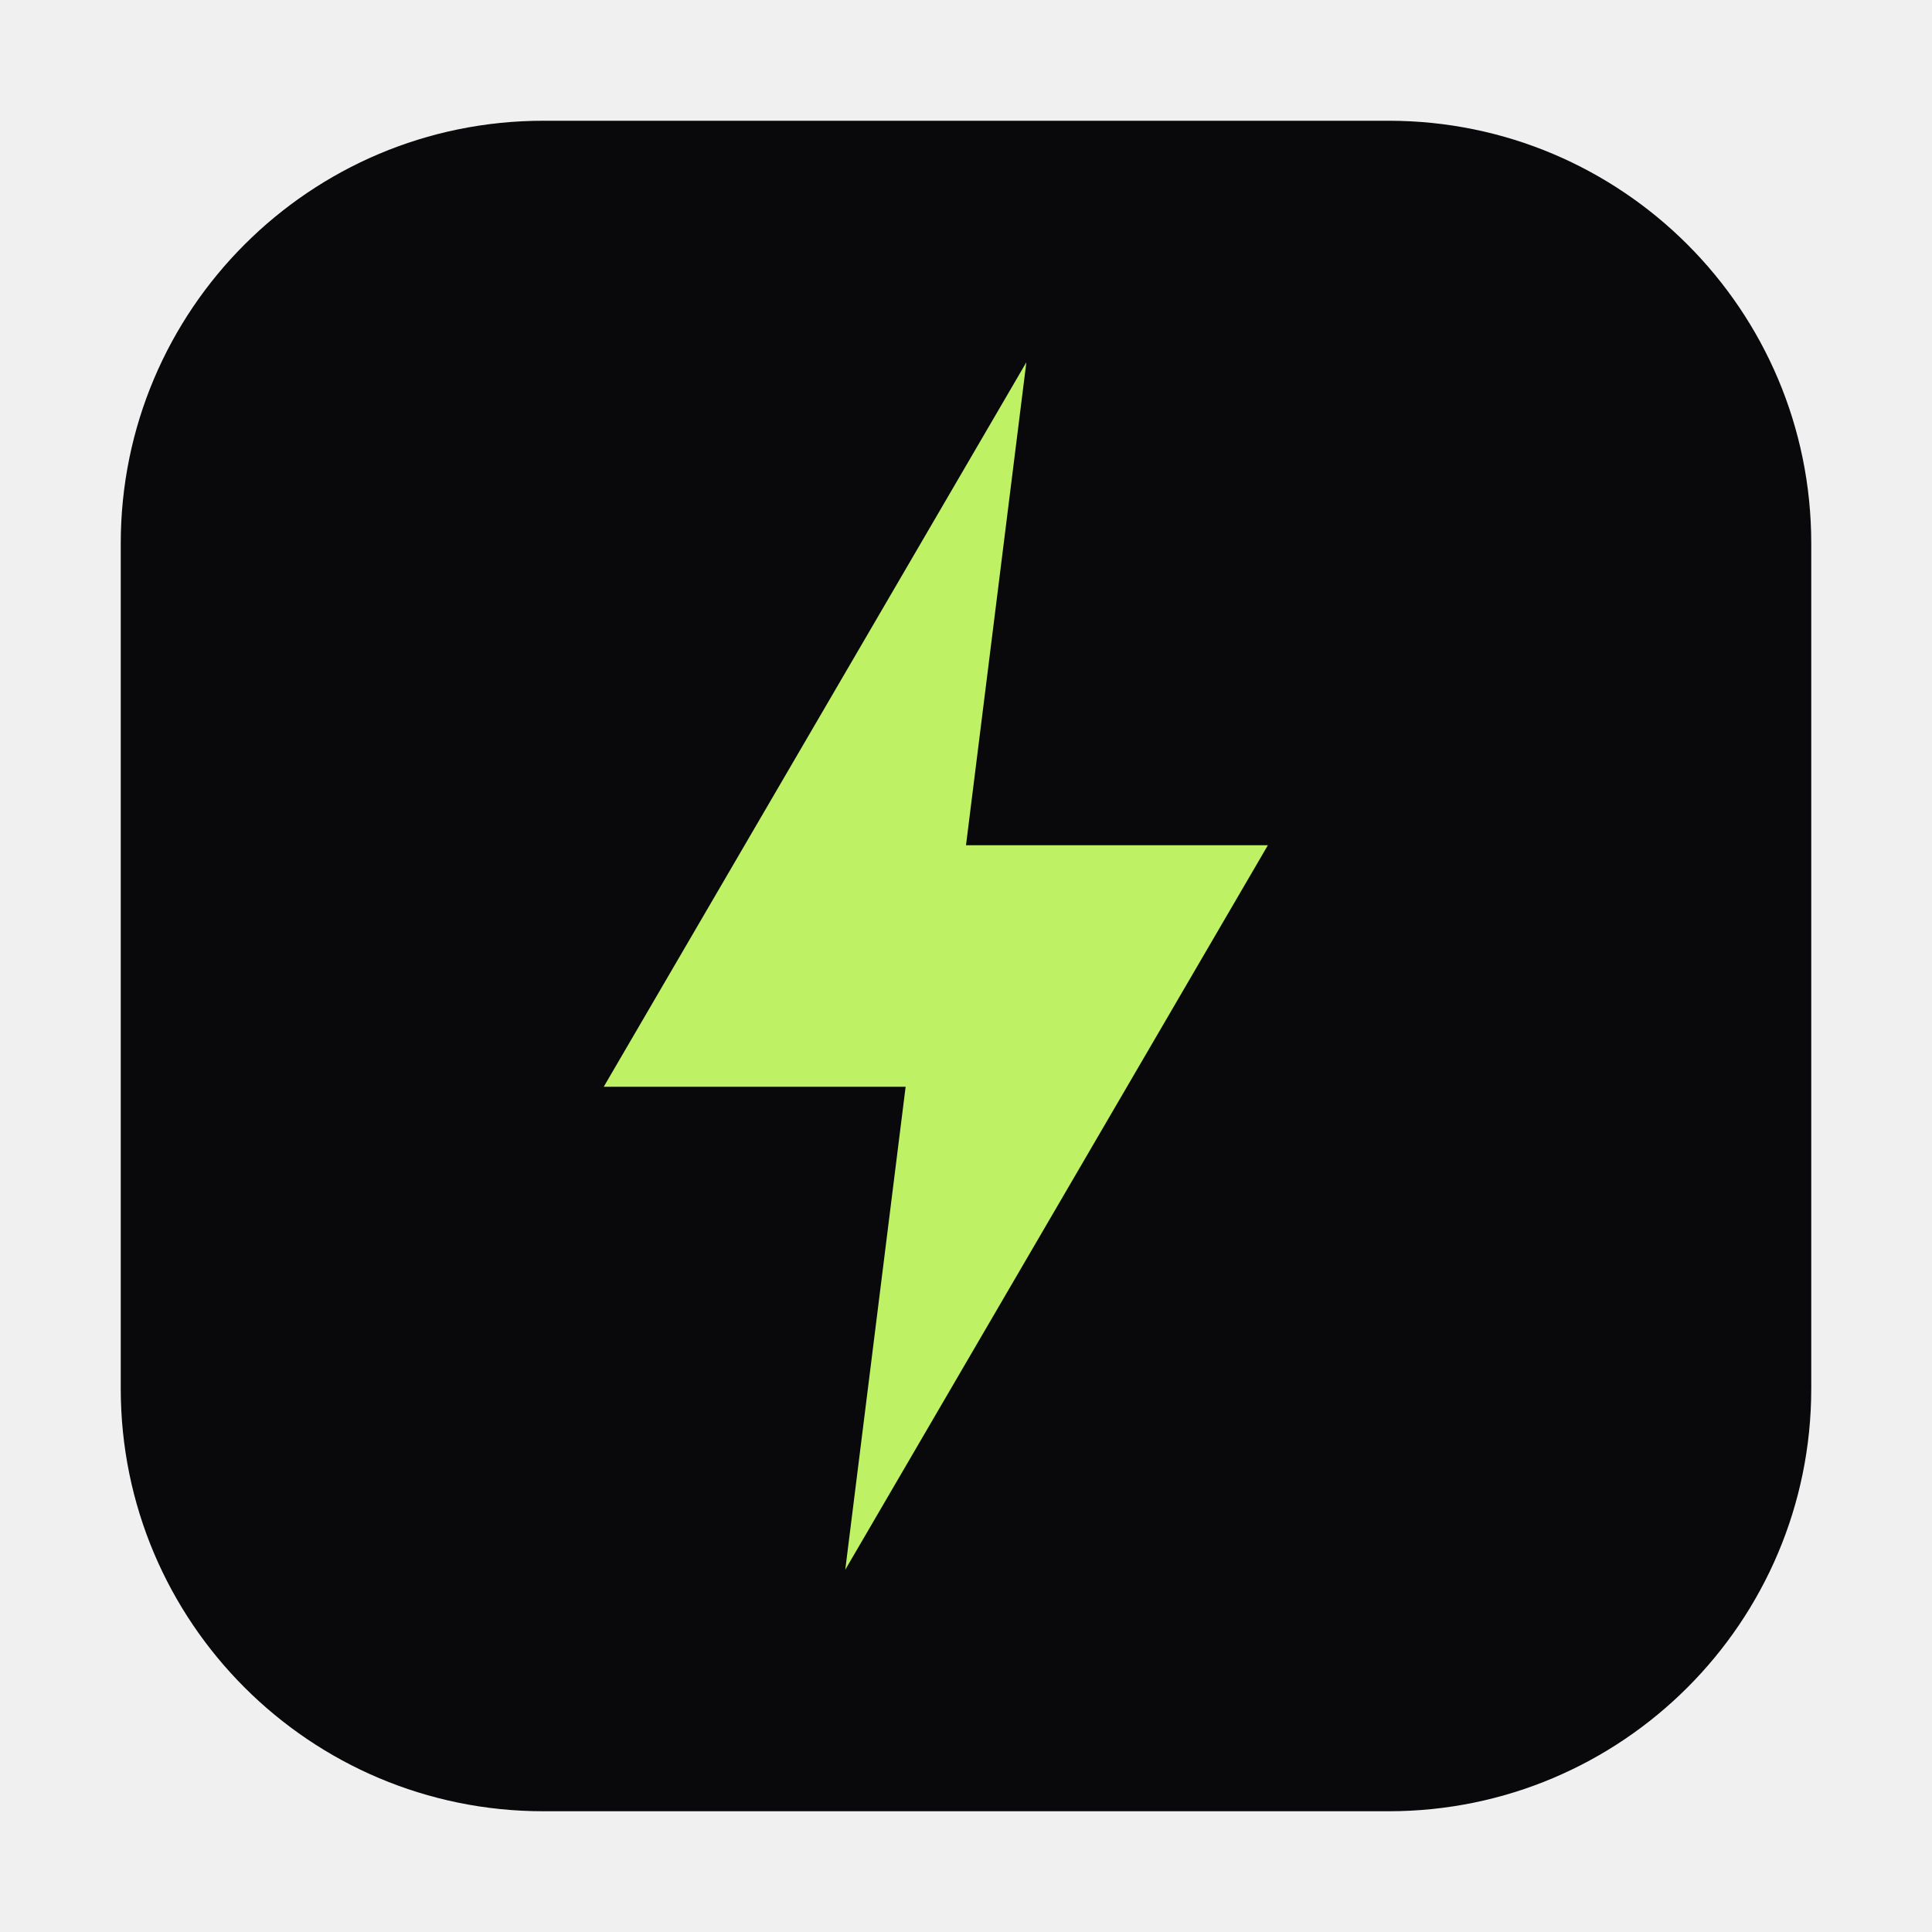
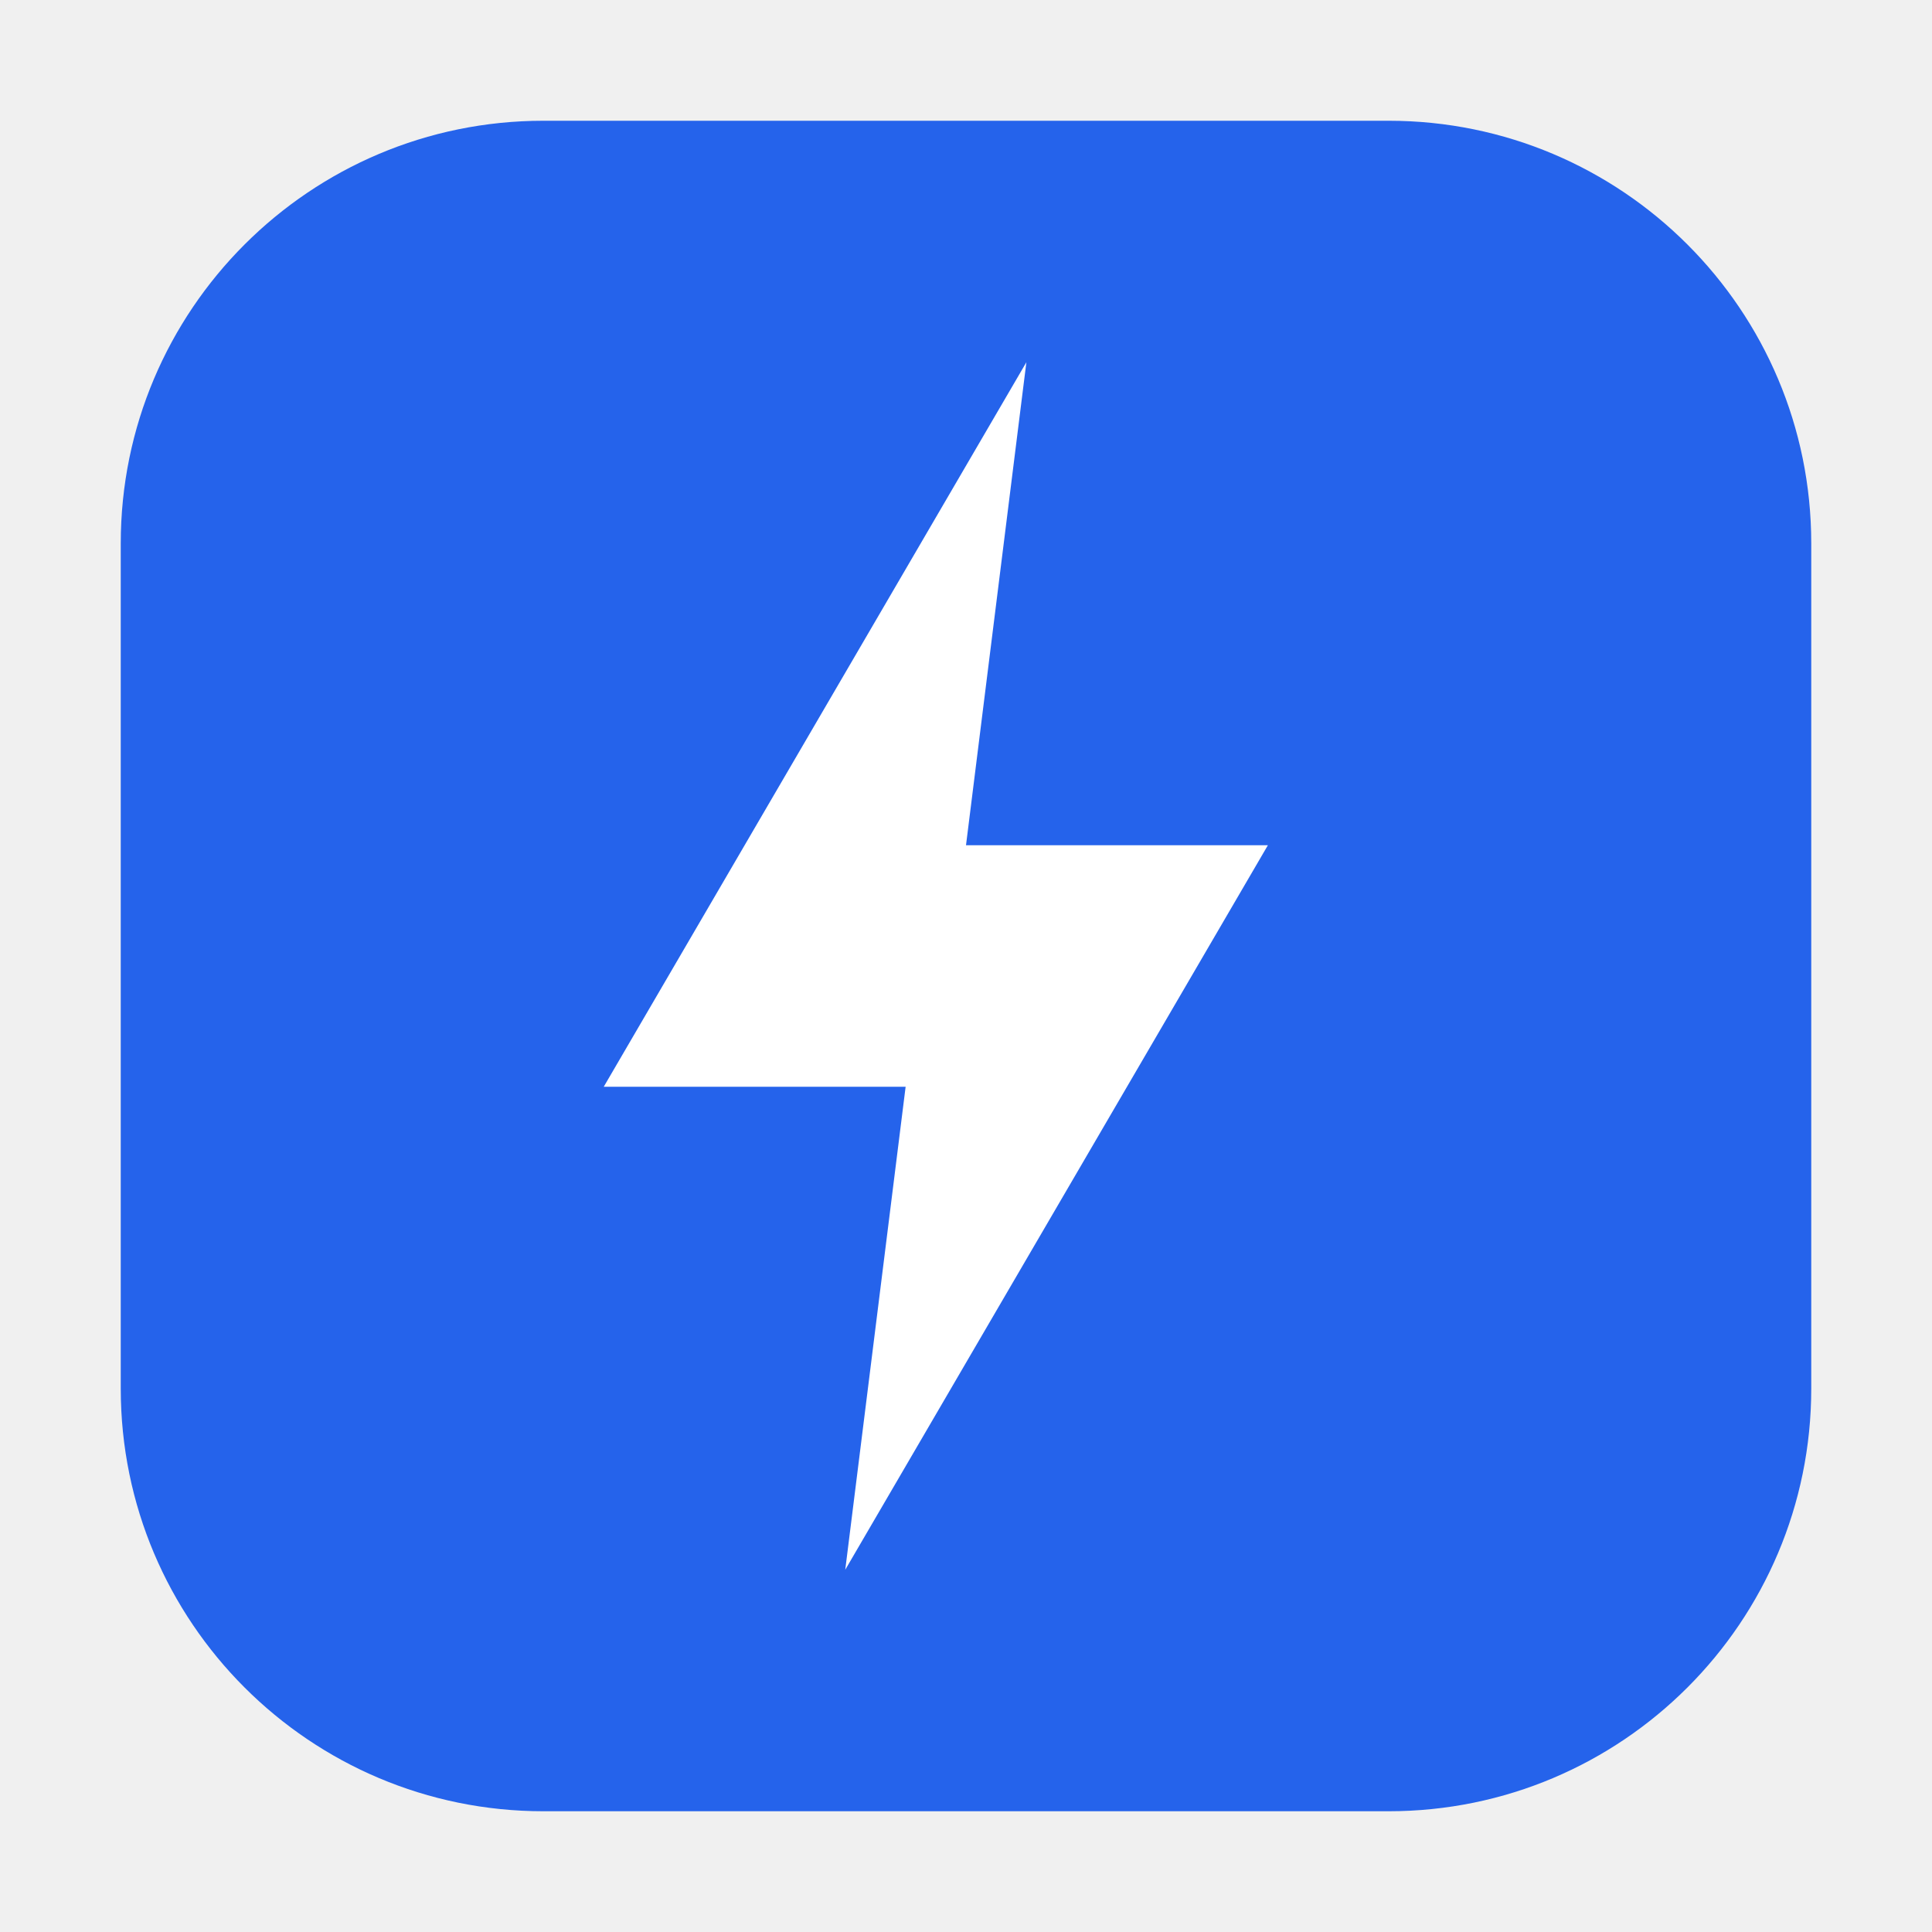
<svg xmlns="http://www.w3.org/2000/svg" viewBox="0 0 64 64">
-   <rect x="4" y="4" width="56" height="56" rx="14" fill="#09090b" />
-   <path d="M34 12 20 36h10l-2 16 14-24H32l2-16z" fill="#bef264" />
+   <rect x="4" y="4" width="56" height="56" rx="14" fill="#2563eb" />
+   <path d="M34 12 20 36h10l-2 16 14-24H32l2-16z" fill="#ffffff" />
</svg>
